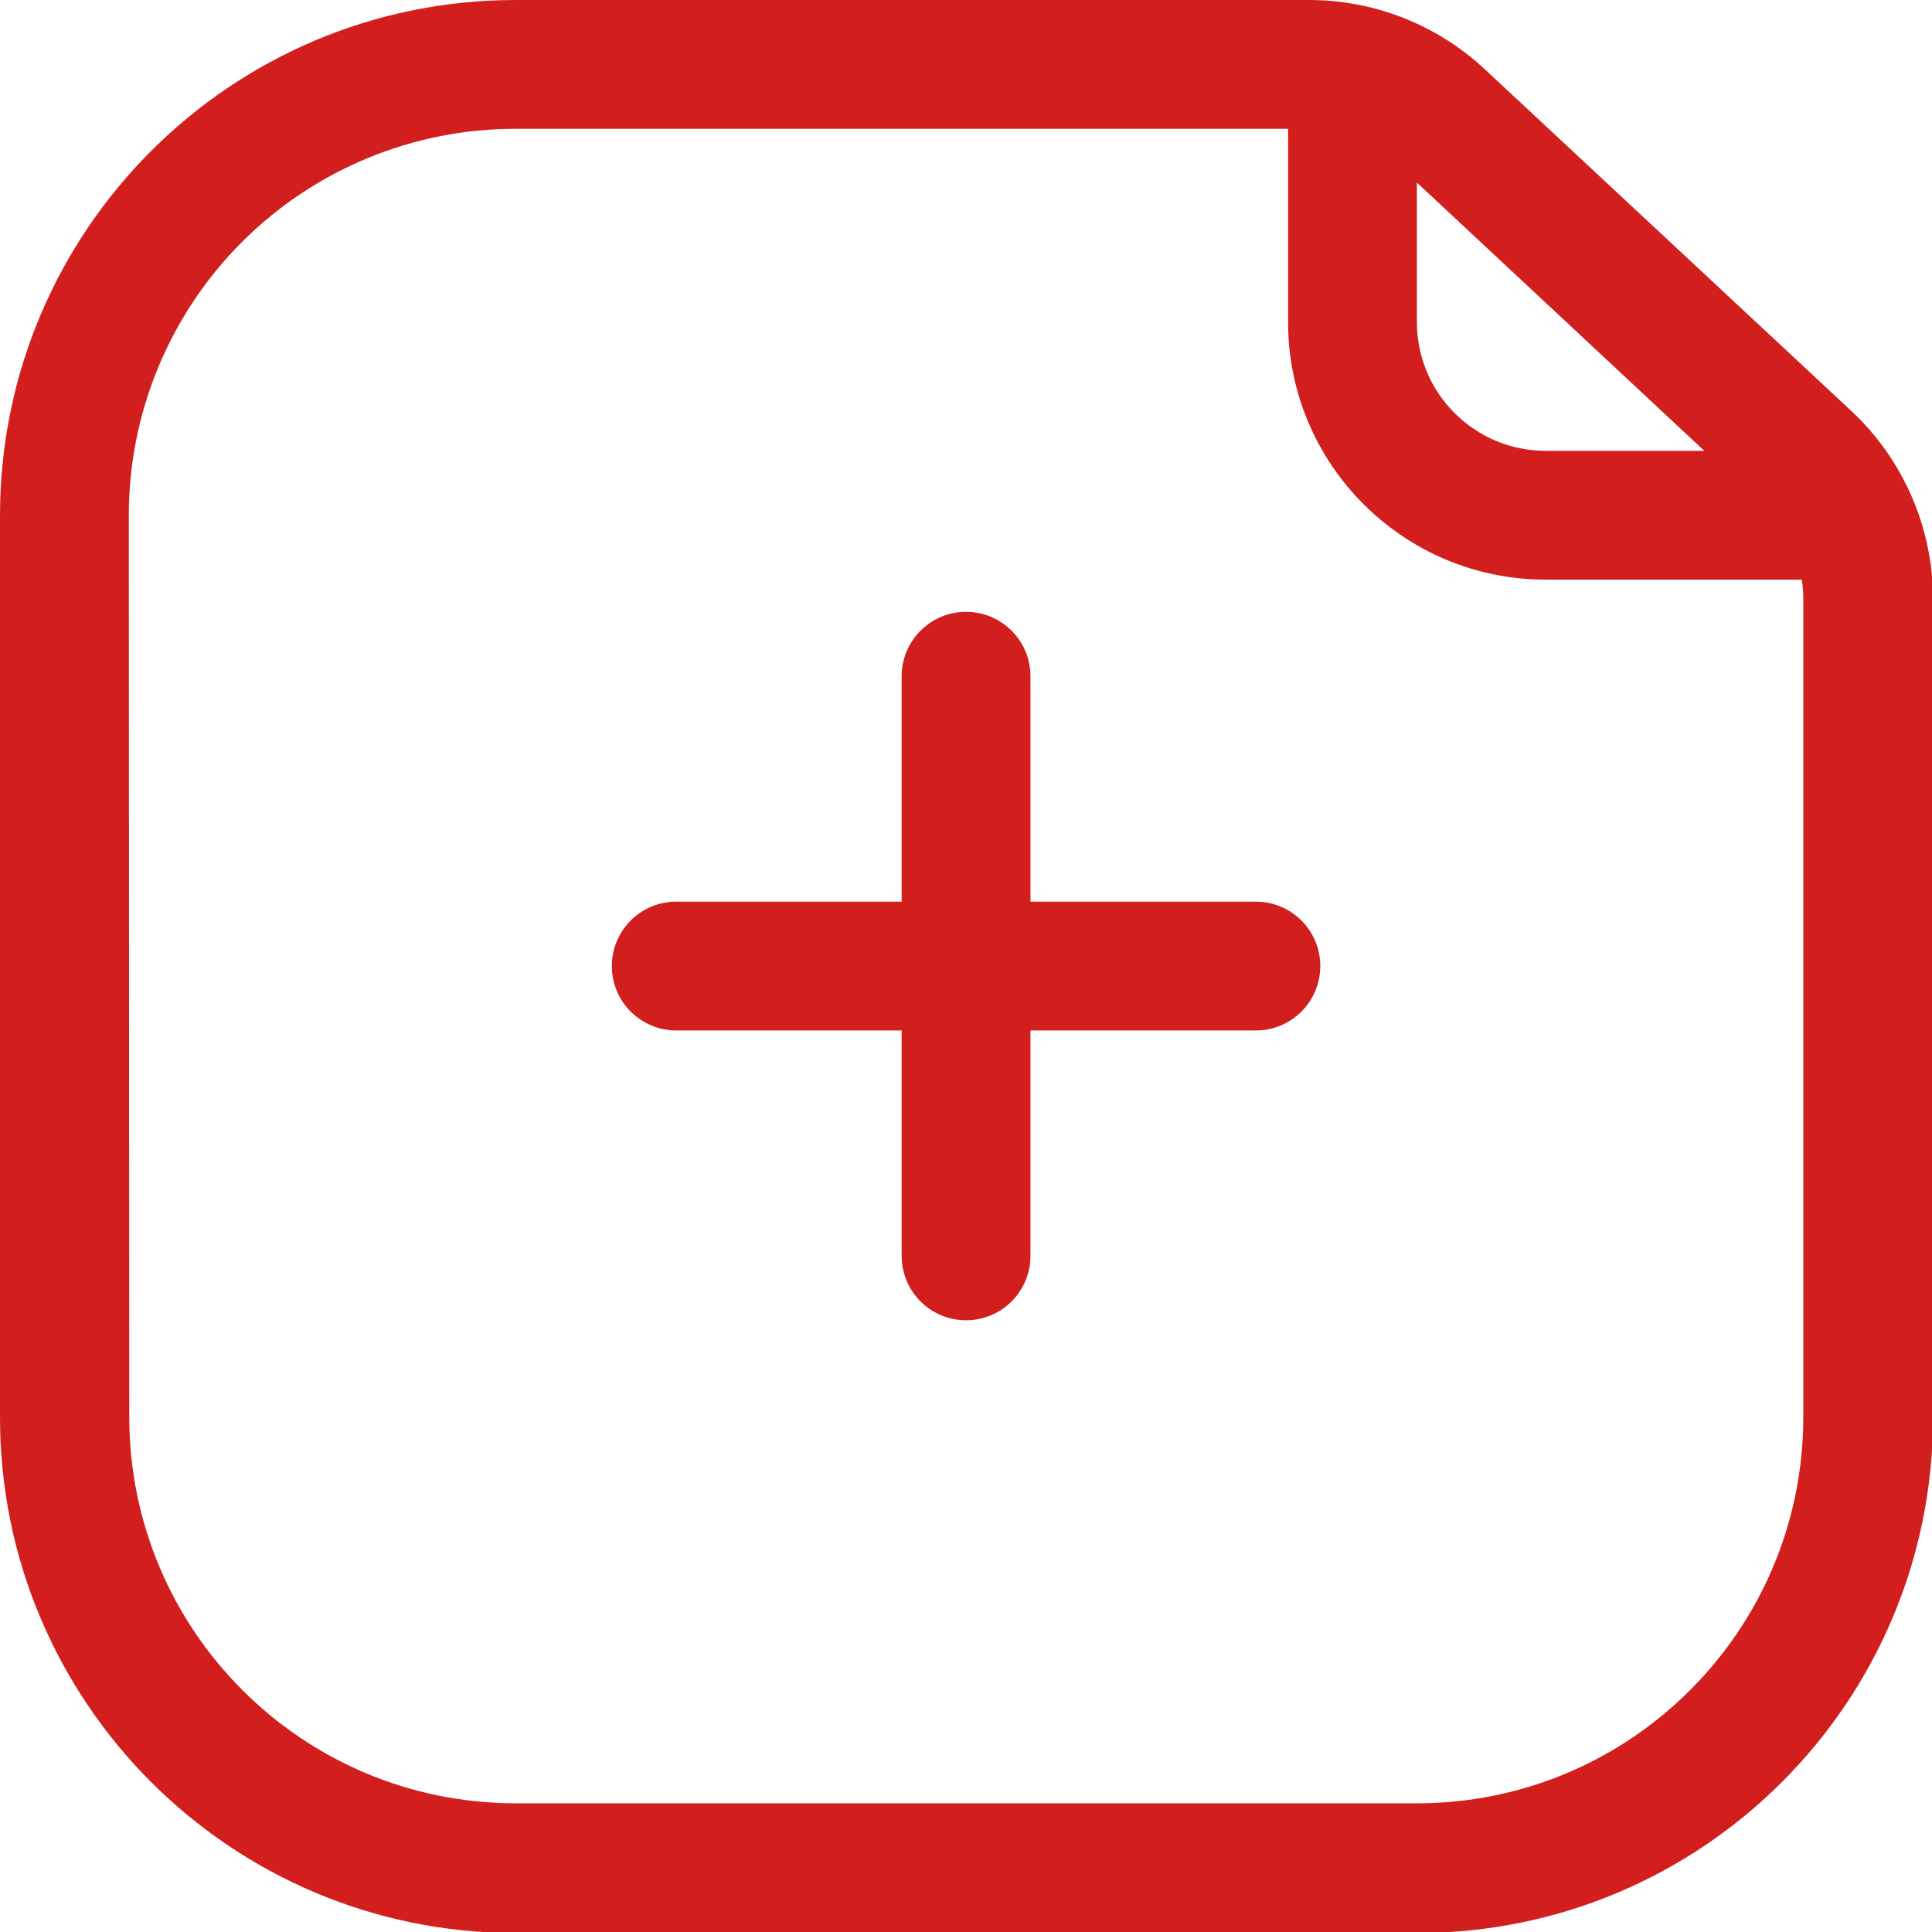
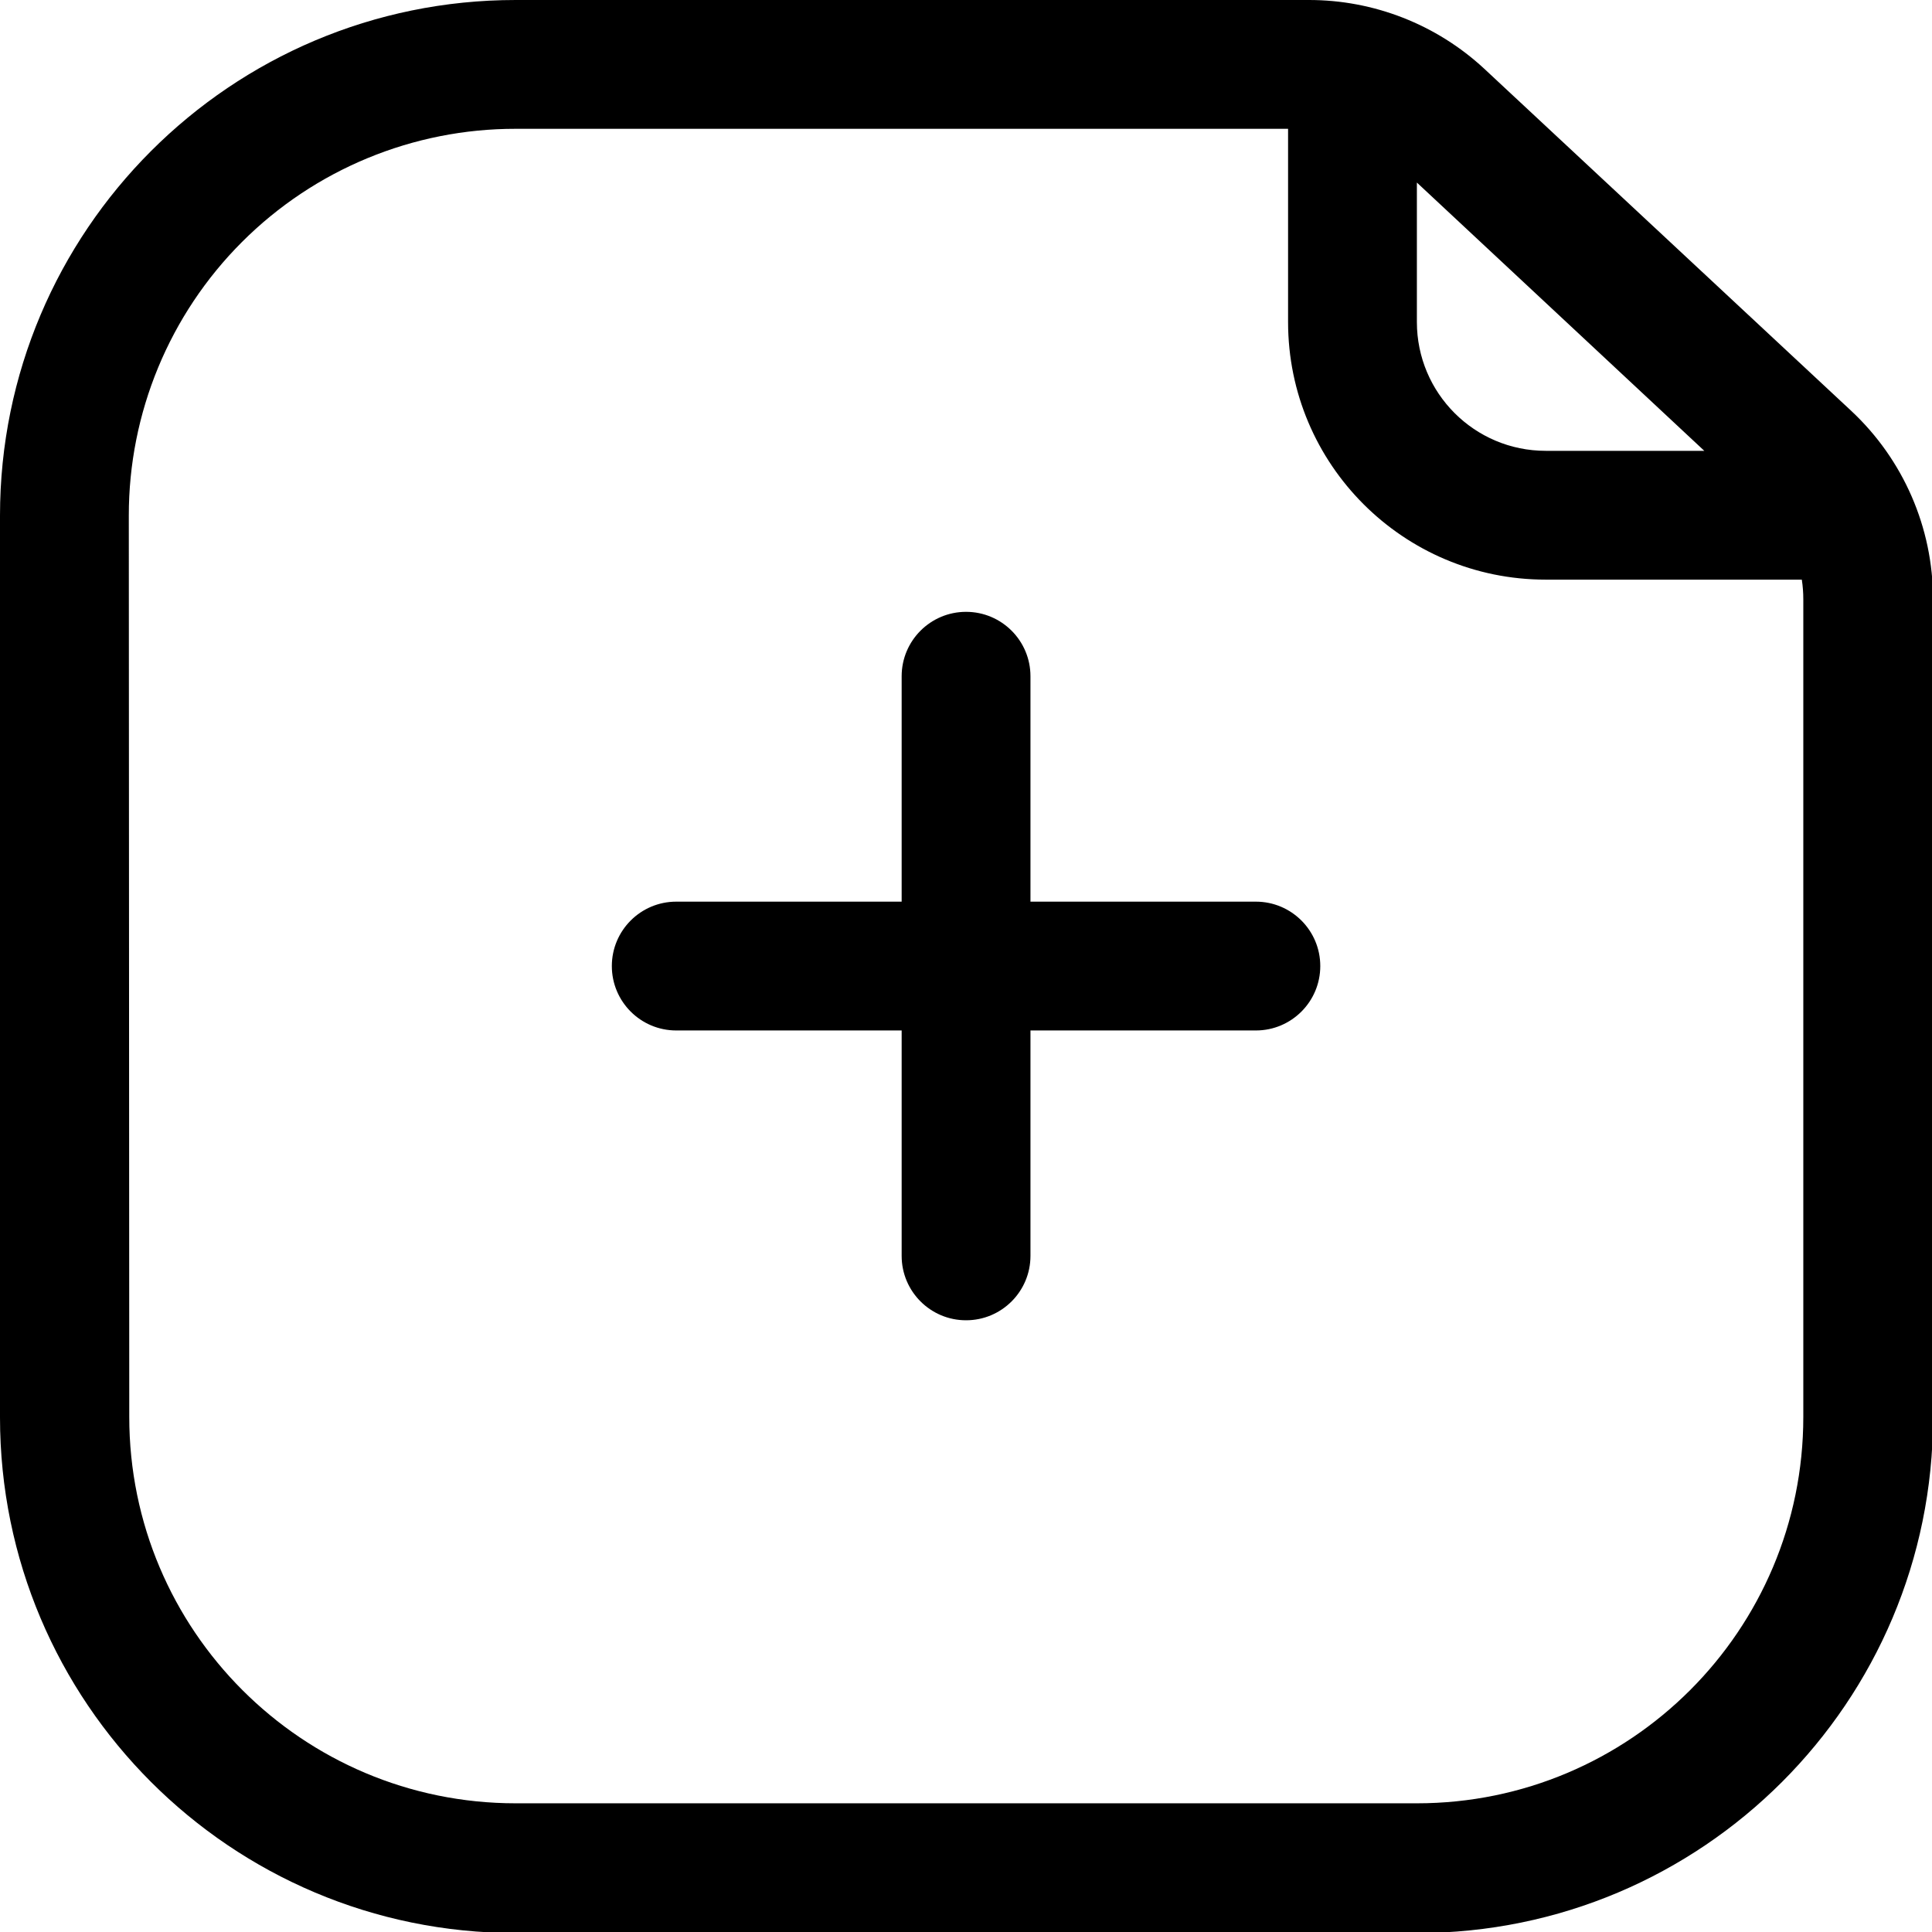
<svg xmlns="http://www.w3.org/2000/svg" width="16.859" height="16.859" viewBox="0 0 16.859 16.859">
  <g id="add-post" transform="translate(-2 -2)">
-     <path id="Path_2849" data-name="Path 2849" d="M24.091,27.182a.562.562,0,0,1-.562-.562V24.653H21.562a.562.562,0,0,1,0-1.124h1.967V21.562a.562.562,0,0,1,1.124,0v1.967H26.62a.562.562,0,1,1,0,1.124H24.653V26.62A.562.562,0,0,1,24.091,27.182Z" transform="translate(-13.661 -13.661)" fill="#d31e1e" />
-     <path id="Path_2850" data-name="Path 2850" d="M6.5,2A4.5,4.5,0,0,0,2,6.5v7.868a4.5,4.5,0,0,0,4.5,4.5h7.868a4.5,4.5,0,0,0,4.5-4.5V7.228a2.248,2.248,0,0,0-.714-1.643L14.952,2.6A2.248,2.248,0,0,0,13.418,2ZM3.124,6.5A3.372,3.372,0,0,1,6.5,3.124H13.24V4.81a2.248,2.248,0,0,0,2.248,2.248h2.235a1.123,1.123,0,0,1,.013.171v7.135a3.372,3.372,0,0,1-3.372,3.372H6.5a3.372,3.372,0,0,1-3.372-3.372ZM14.364,4.81V3.593l2.508,2.341H15.488A1.124,1.124,0,0,1,14.364,4.81Z" fill="#d31e1e" fill-rule="evenodd" />
+     <path id="Path_2849" data-name="Path 2849" d="M24.091,27.182a.562.562,0,0,1-.562-.562V24.653H21.562a.562.562,0,0,1,0-1.124h1.967V21.562a.562.562,0,0,1,1.124,0v1.967H26.62a.562.562,0,1,1,0,1.124H24.653V26.62A.562.562,0,0,1,24.091,27.182Z" transform="translate(-13.661 -13.661)" fill="#000000" />
+     <path id="Path_2850" data-name="Path 2850" d="M6.5,2A4.5,4.5,0,0,0,2,6.5v7.868a4.5,4.5,0,0,0,4.5,4.5h7.868a4.5,4.5,0,0,0,4.5-4.5V7.228a2.248,2.248,0,0,0-.714-1.643L14.952,2.6A2.248,2.248,0,0,0,13.418,2ZM3.124,6.5A3.372,3.372,0,0,1,6.5,3.124H13.24V4.81a2.248,2.248,0,0,0,2.248,2.248h2.235a1.123,1.123,0,0,1,.013.171v7.135a3.372,3.372,0,0,1-3.372,3.372H6.5a3.372,3.372,0,0,1-3.372-3.372ZM14.364,4.81V3.593l2.508,2.341H15.488A1.124,1.124,0,0,1,14.364,4.81Z" fill="#000000" fill-rule="evenodd" />
  </g>
</svg>
